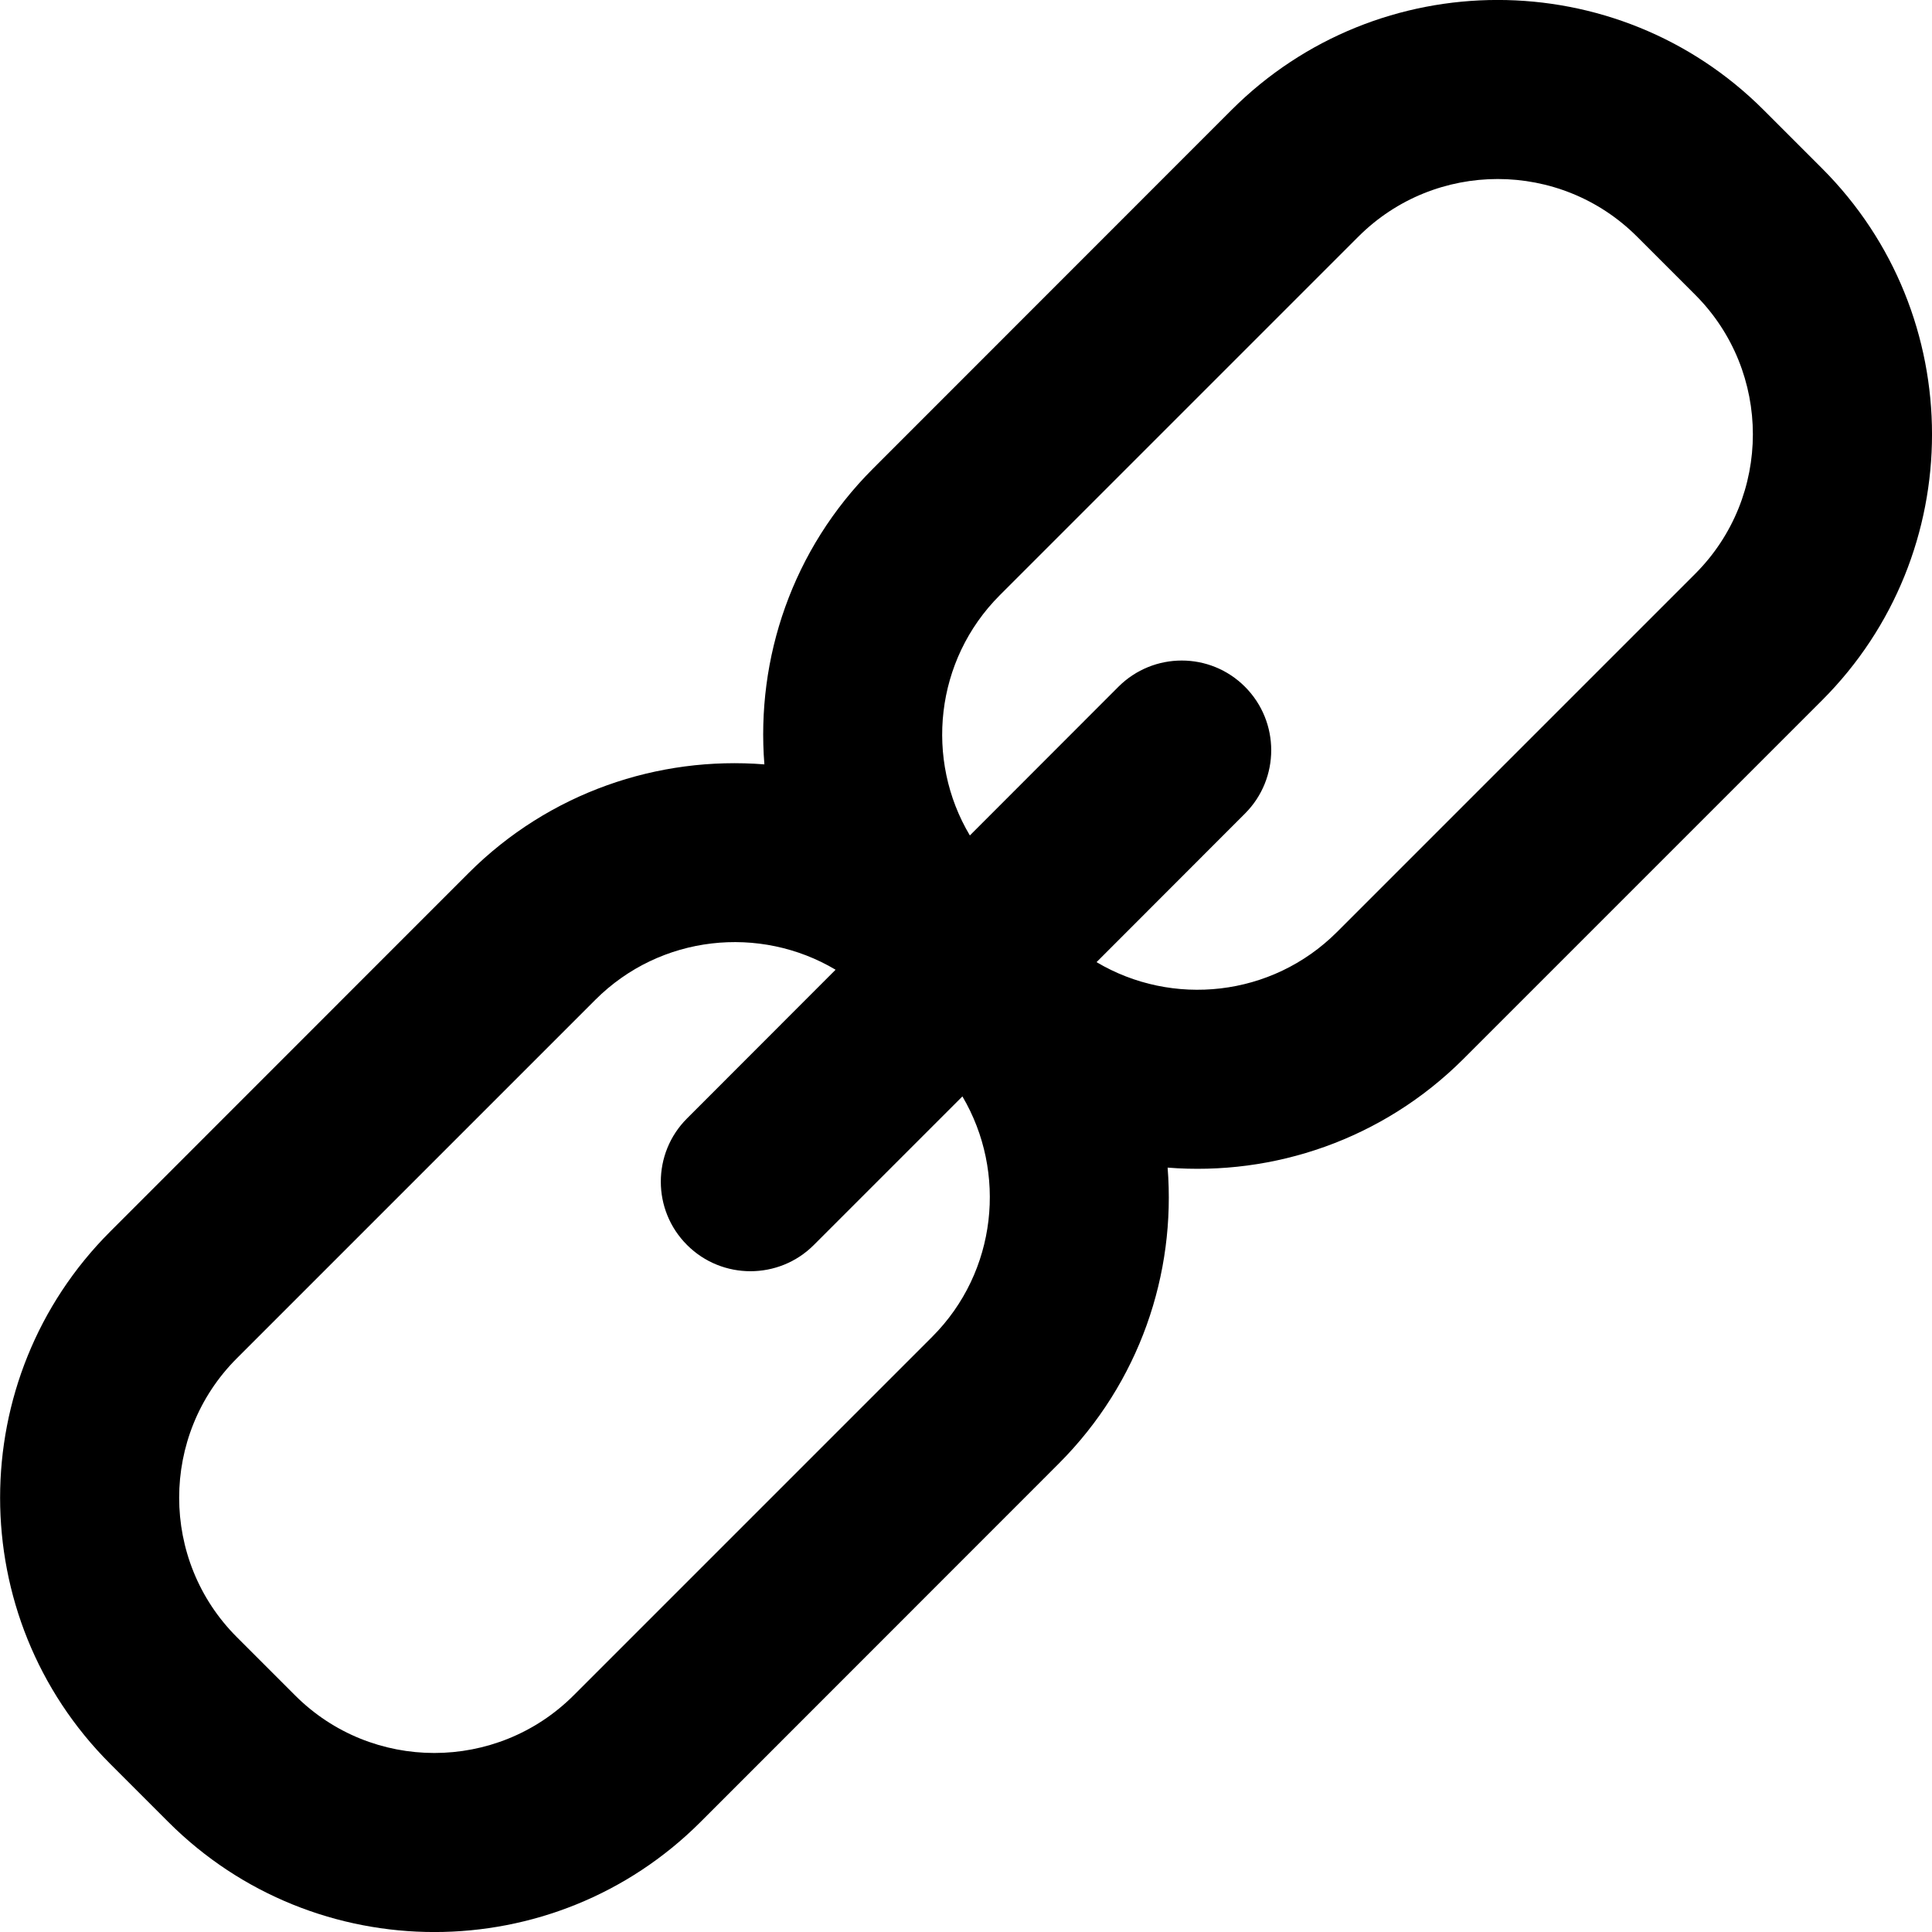
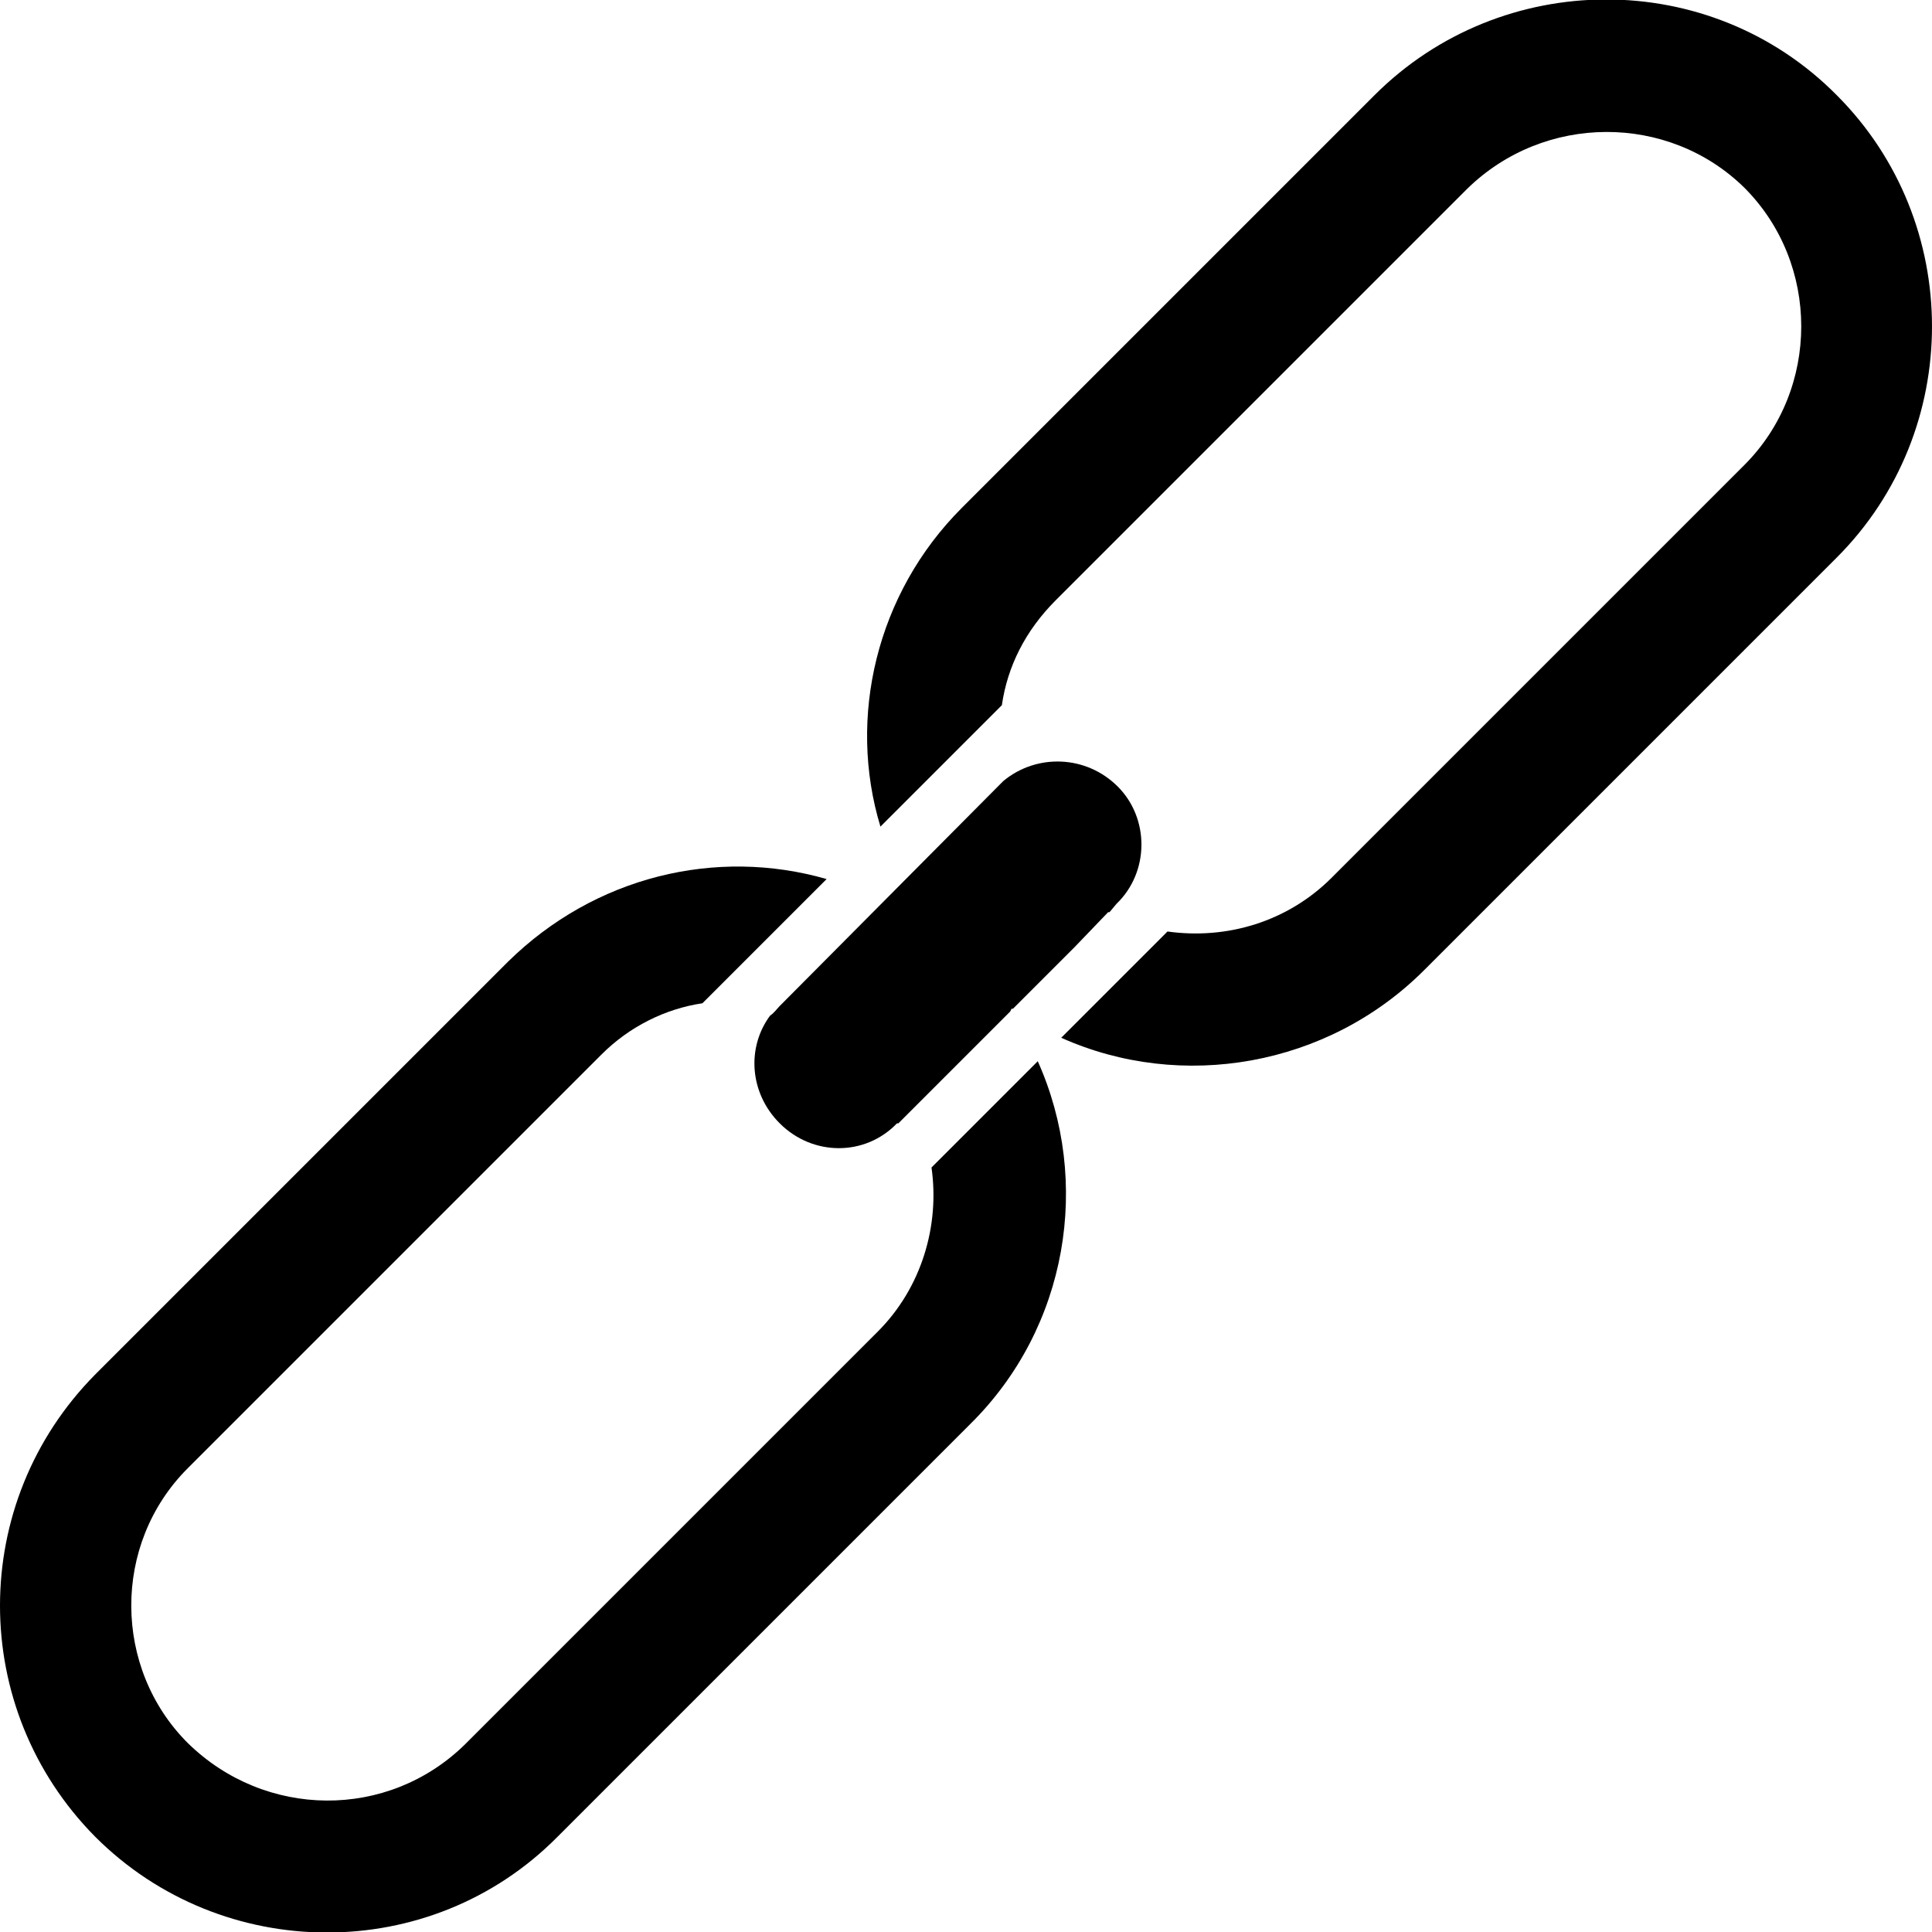
- <svg xmlns="http://www.w3.org/2000/svg" version="1.1" id="uri" x="0px" y="0px" viewBox="0 0 14 14" style="enable-background:new 0 0 14 14;" xml:space="preserve">
-   <path id="_x3C_Compound_Path_x3E__1_" d="M10.605,7.673l2.598-2.598  c1.063-1.063,1.063-2.793-0.001-3.856L12.78,0.797  c-1.063-1.063-2.792-1.063-3.856,0L6.327,3.395  C5.74,3.981,5.478,4.771,5.539,5.539C4.771,5.478,3.981,5.741,3.395,6.327  L0.798,8.925c-1.063,1.063-1.063,2.793,0,3.856L1.22,13.203  c1.063,1.063,2.793,1.063,3.856,0l2.597-2.598c0.586-0.587,0.849-1.376,0.788-2.144  C9.229,8.522,10.018,8.259,10.605,7.673z M6.755,9.687l-2.598,2.598  c-0.557,0.557-1.463,0.557-2.019,0l-0.422-0.422c-0.557-0.557-0.557-1.463,0-2.02  L4.314,7.245C4.786,6.773,5.507,6.701,6.055,7.027L4.979,8.104  c-0.254,0.253-0.254,0.665,0,0.918c0.253,0.253,0.665,0.253,0.918,0l1.077-1.077  C7.298,8.494,7.226,9.216,6.755,9.687z M7.946,6.972l1.076-1.077  c0.253-0.253,0.253-0.664,0-0.918s-0.664-0.254-0.918,0L7.028,6.054  C6.701,5.506,6.774,4.784,7.245,4.313l2.598-2.598  c0.557-0.557,1.463-0.557,2.02,0l0.422,0.422c0.556,0.557,0.556,1.463,0,2.02  L9.687,6.755C9.215,7.226,8.494,7.298,7.946,6.972z" />
+ <svg xmlns="http://www.w3.org/2000/svg" version="1.1" id="link" x="0px" y="0px" viewBox="0 0 14 14" style="enable-background:new 0 0 14 14;" xml:space="preserve">
+   <g>
+     <g id="XMLID_1_">
+       <path d="M6.38,5.99c-0.24-0.79-0.03-1.69,0.59-2.31L9.96,0.69    c0.92-0.92,2.43-0.93,3.35,0c0.92,0.92,0.92,2.43,0,3.35l-2.99,2.99    C9.62,7.73,8.56,7.91,7.69,7.52l0.77-0.77c0.43,0.06,0.87-0.07,1.19-0.39    l2.99-2.99c0.55-0.55,0.55-1.46,0-2.01c-0.55-0.54-1.45-0.54-2.01,0.01l-2.98,2.98    c-0.22,0.22-0.35,0.48-0.39,0.76L6.38,5.99z" />
+       <path d="M5.65,8.14C5.43,7.92,5.41,7.59,5.58,7.36    c0.03-0.02,0.05-0.05,0.07-0.07L7.27,5.66c0.24-0.2,0.6-0.19,0.83,0.04    c0.23,0.23,0.23,0.62-0.01,0.85L8.04,6.61H8.03L7.79,6.86L7.34,7.31H7.33    l-0.01,0.02L6.51,8.14H6.5C6.27,8.38,5.89,8.38,5.65,8.14z" />
+       <path d="M1.36,12.63C1.92,13.18,2.81,13.19,3.37,12.64l2.99-2.99    C6.68,9.33,6.81,8.88,6.75,8.46l0.77-0.77c0.39,0.87,0.22,1.93-0.49,2.63    L4.04,13.31c-0.92,0.93-2.43,0.92-3.35,0c-0.92-0.93-0.92-2.42,0-3.35    l2.99-2.99c0.63-0.62,1.51-0.83,2.31-0.6L5.09,7.27    c-0.27,0.04-0.53,0.17-0.73,0.37l-3,3C0.81,11.19,0.82,12.09,1.36,12.63z" />
+     </g>
+   </g>
</svg>
